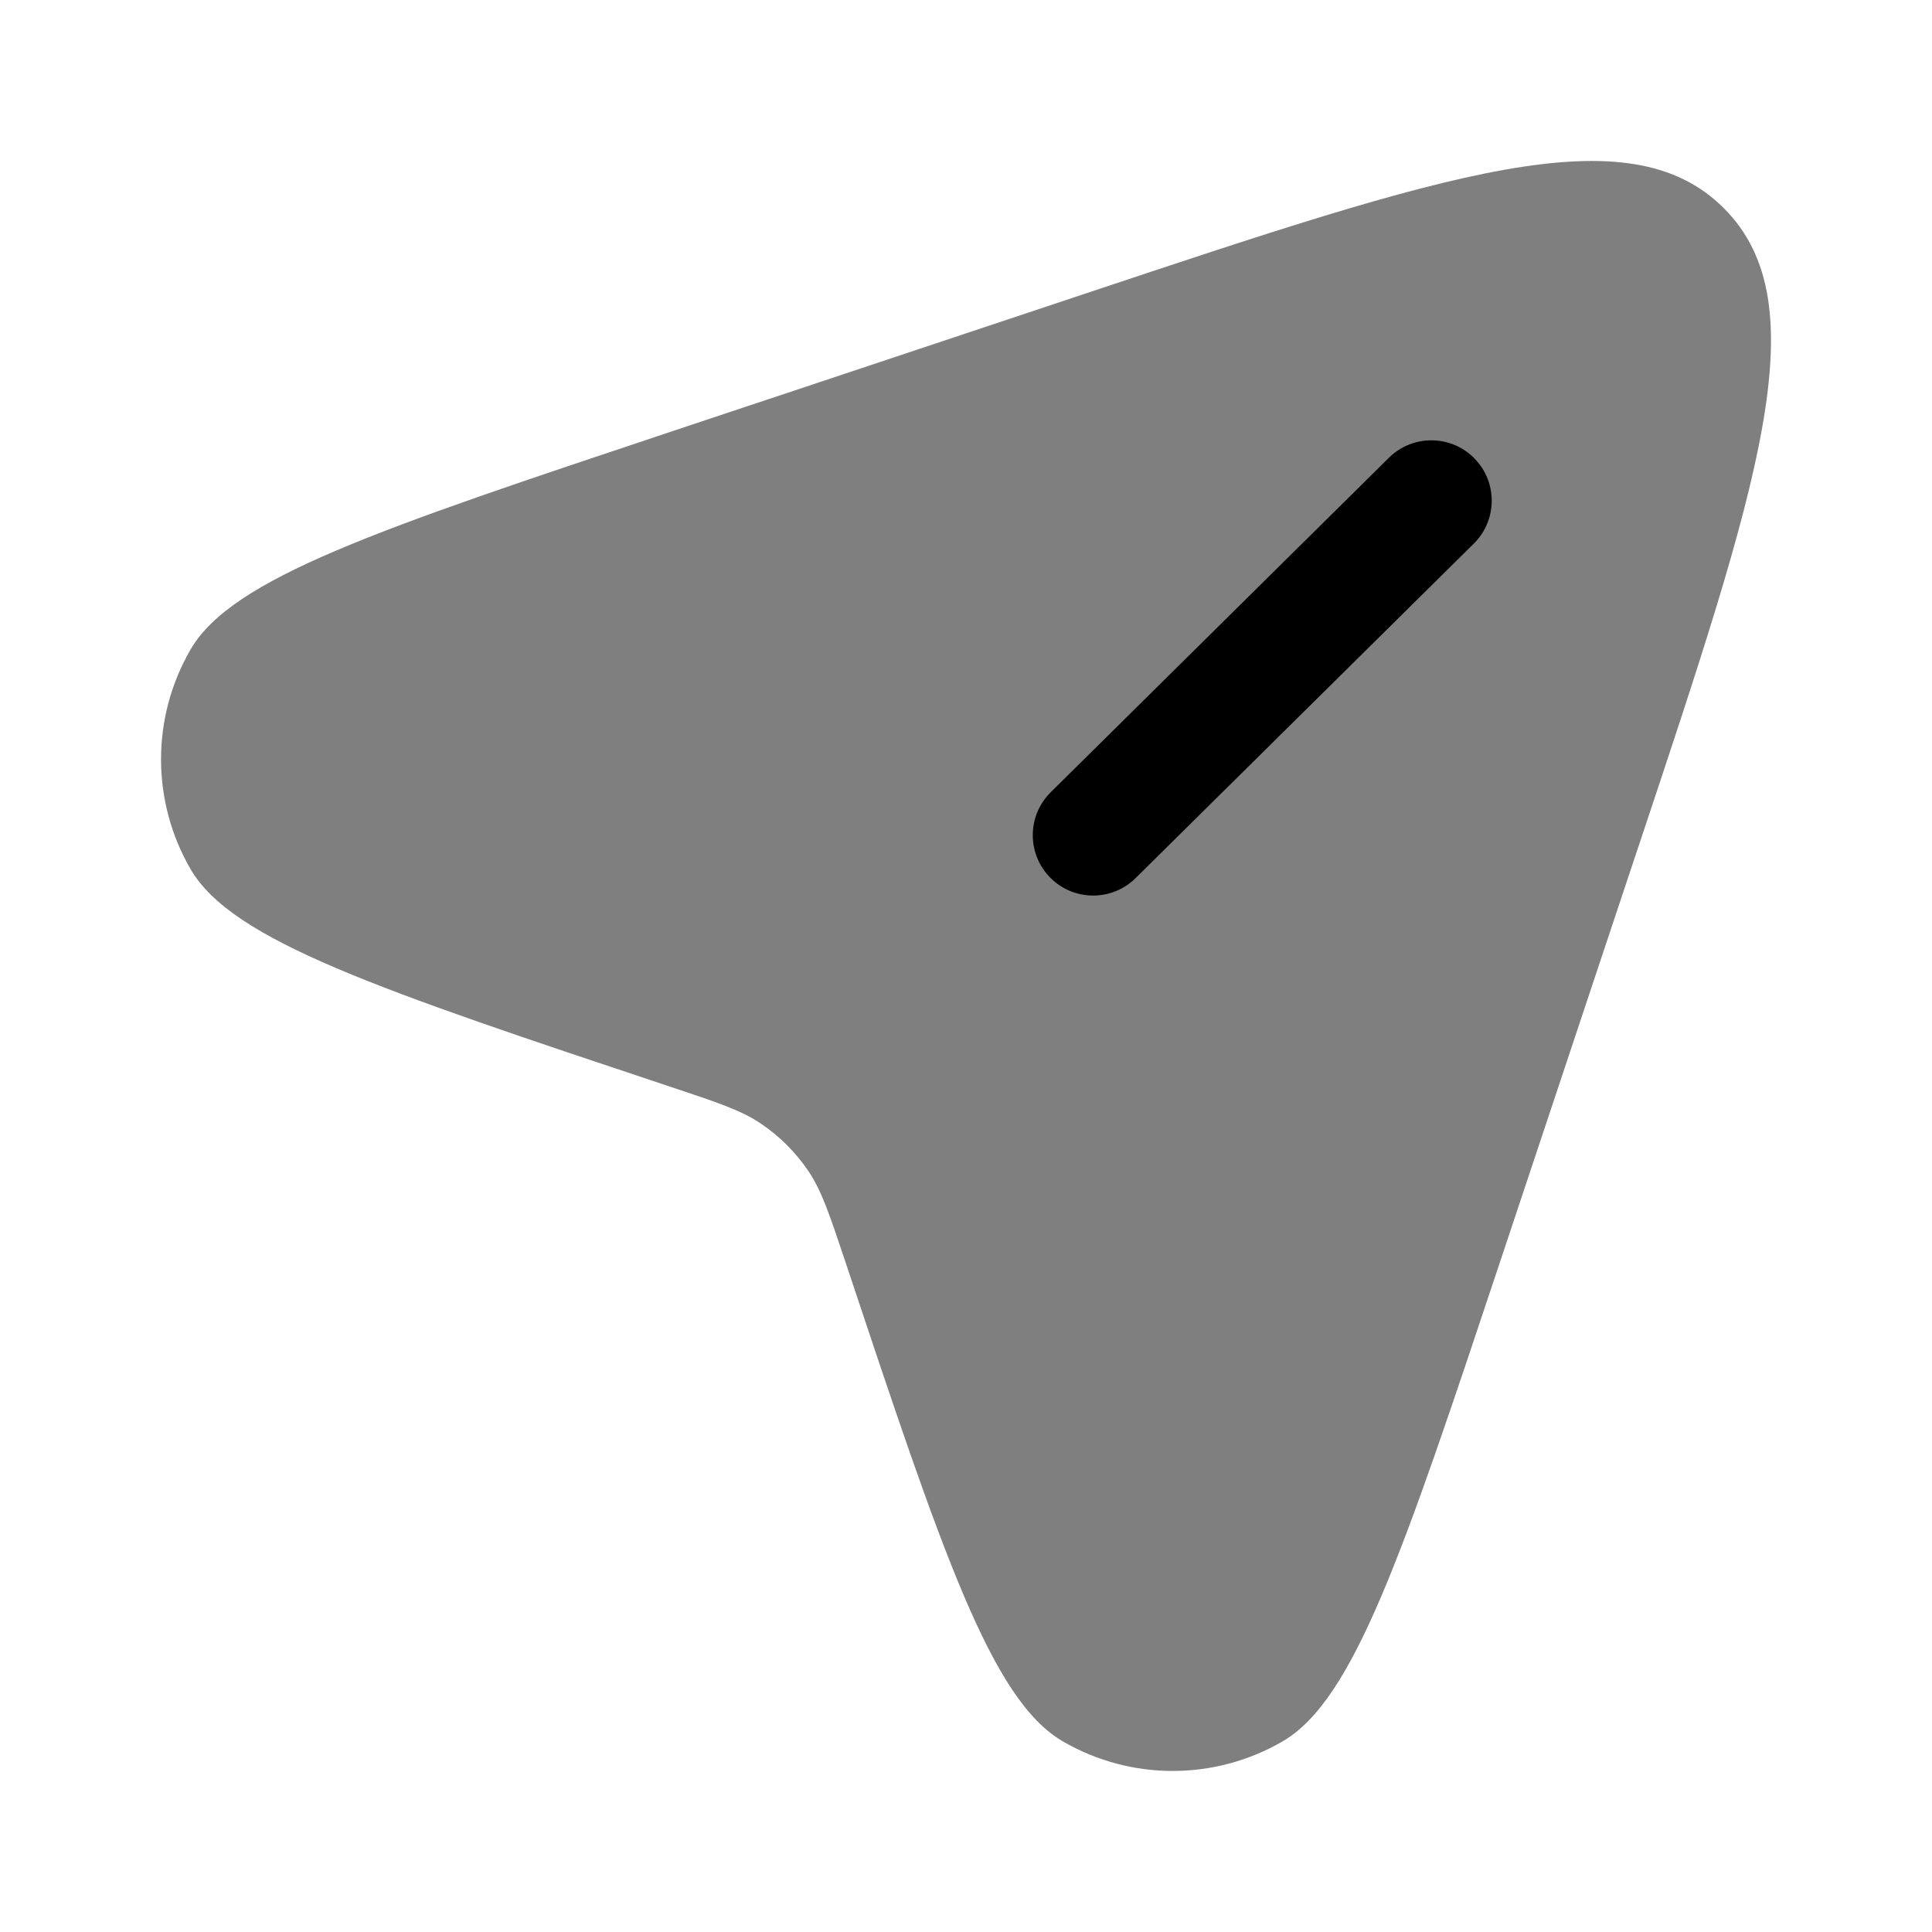
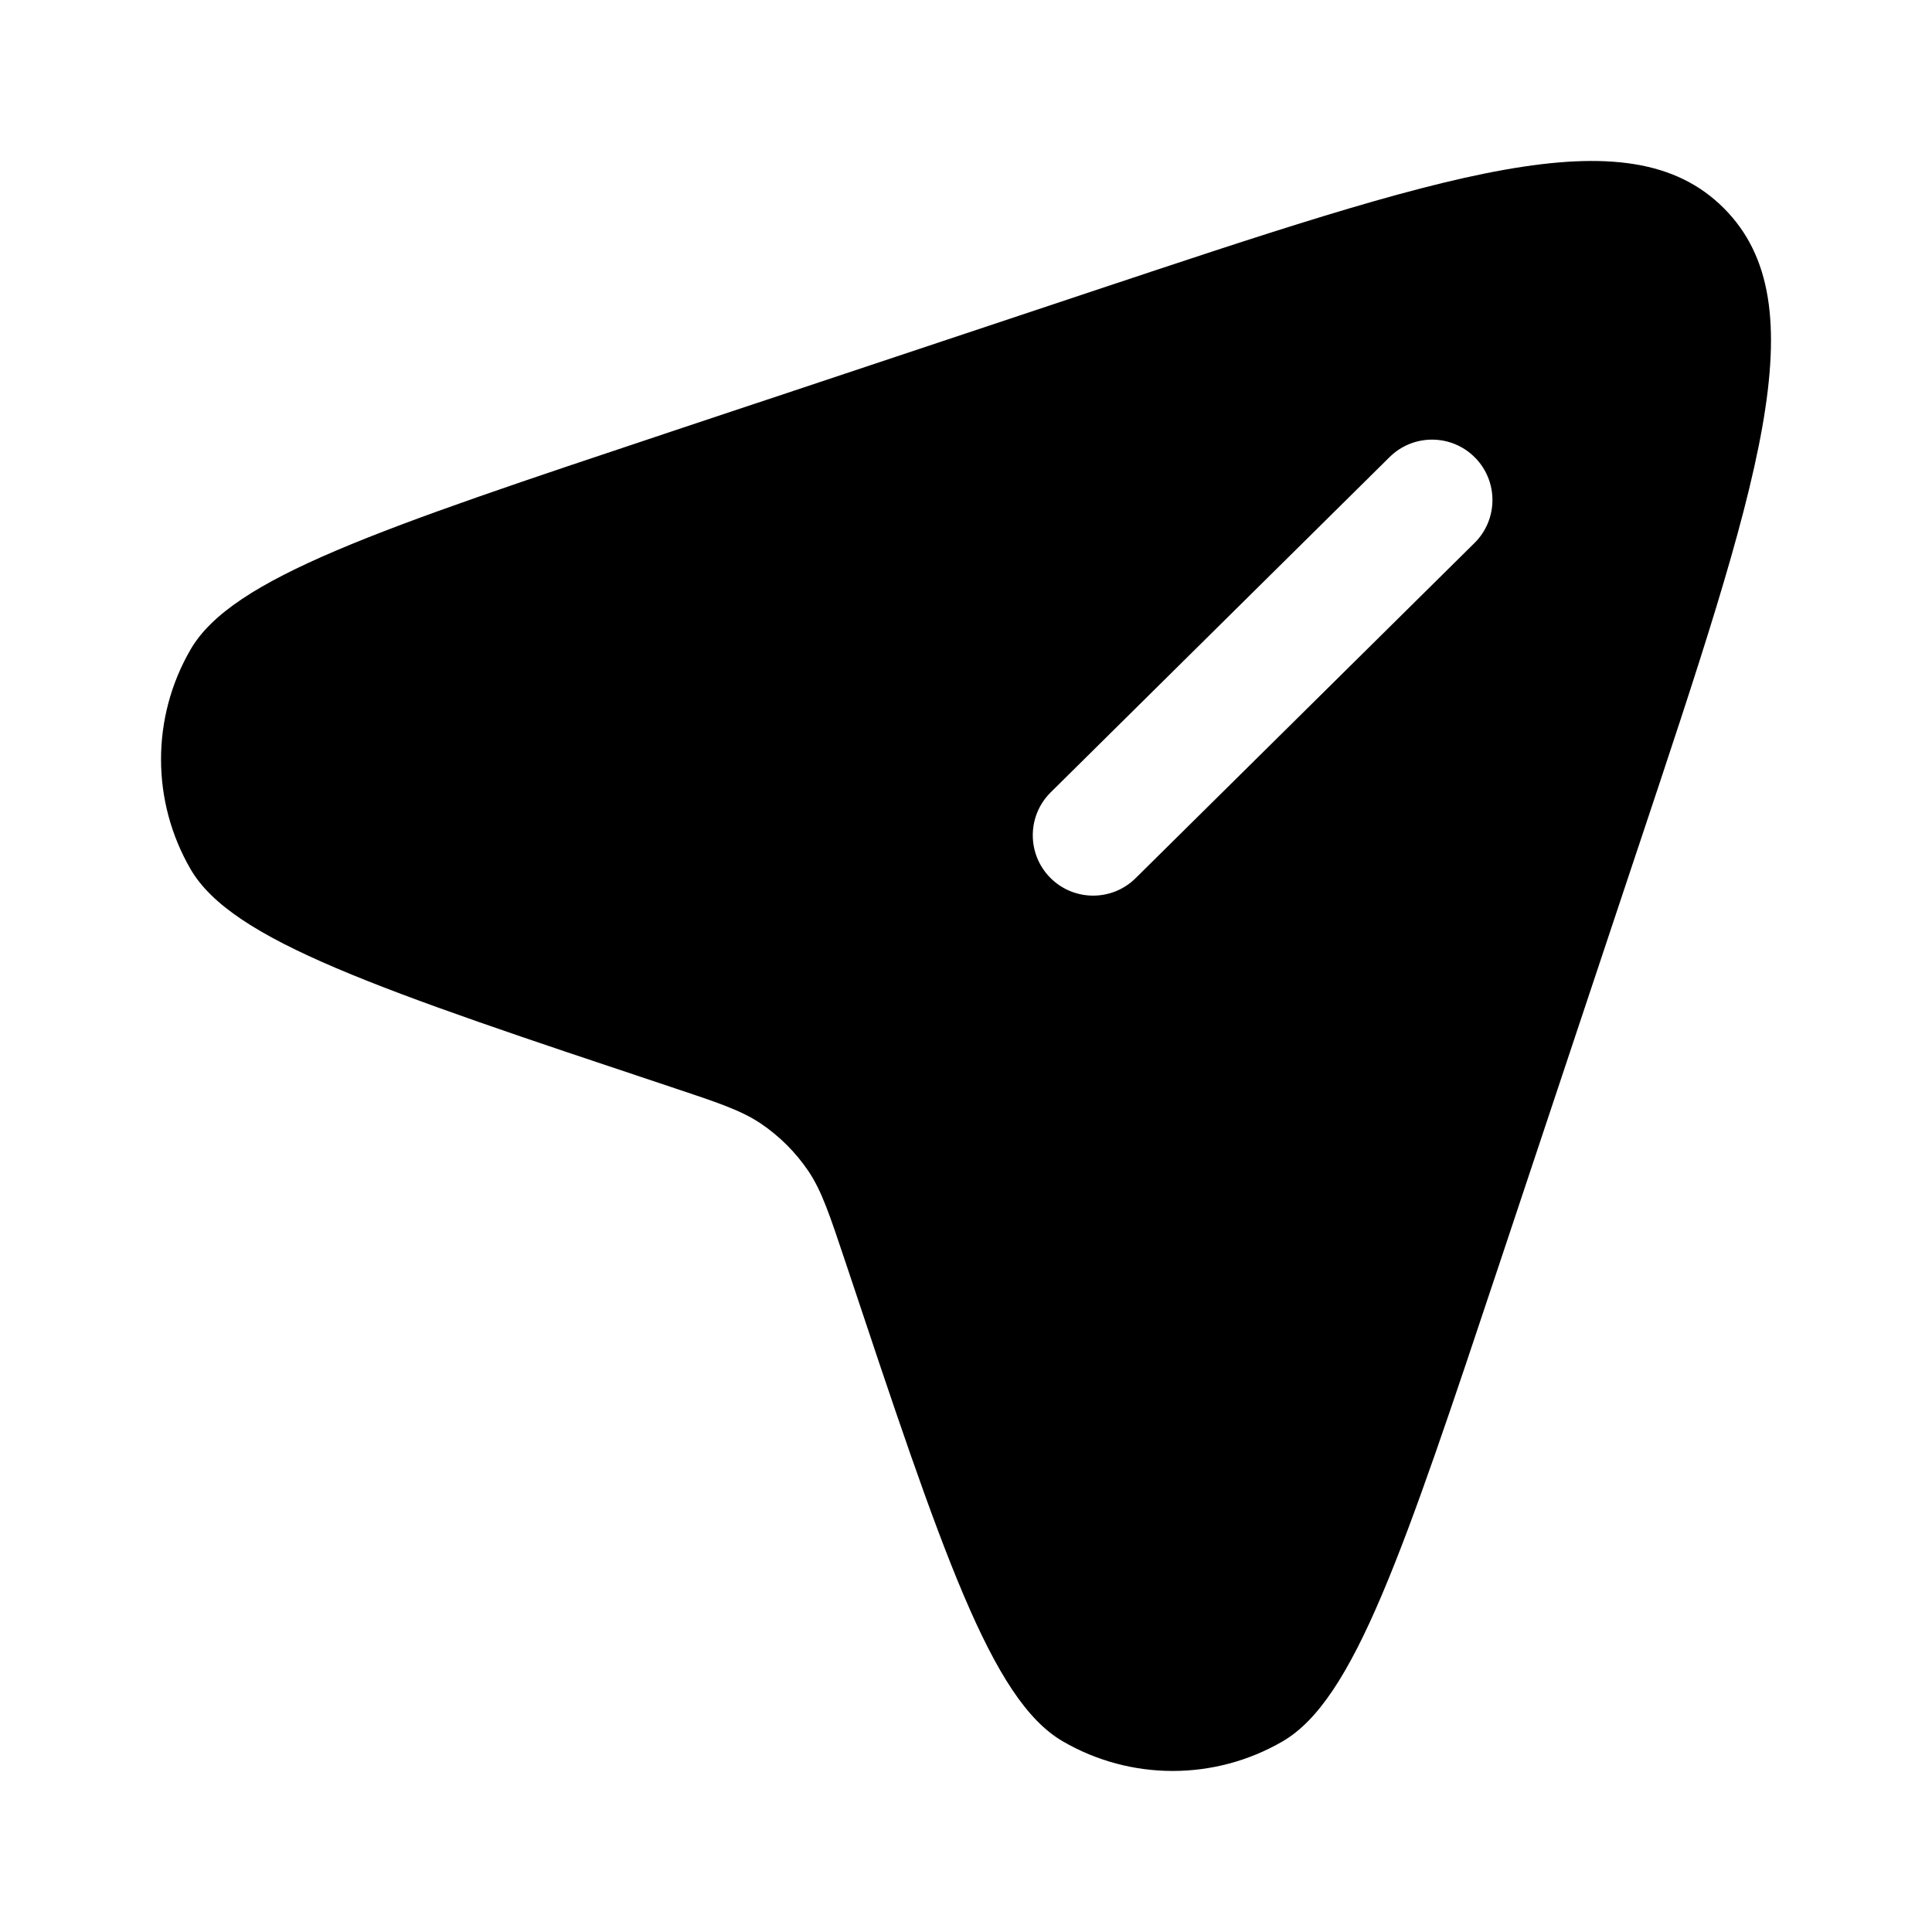
<svg xmlns="http://www.w3.org/2000/svg" width="24" height="24" viewBox="0 0 24 24">
-   <path fill="currentColor" fill-rule="evenodd" d="m20.352 10.52l-1.716 5.15c-1.21 3.63-1.816 5.446-2.703 5.962c-.844.49-1.887.49-2.73 0c-.888-.516-1.493-2.331-2.703-5.962c-.195-.583-.292-.874-.455-1.118a2.2 2.2 0 0 0-.597-.597c-.244-.163-.535-.26-1.118-.454c-3.63-1.21-5.446-1.816-5.962-2.703a2.72 2.72 0 0 1 0-2.731C2.884 7.18 4.7 6.575 8.33 5.364l5.15-1.716c4.498-1.5 6.747-2.25 7.934-1.062s.438 3.436-1.062 7.935" clip-rule="evenodd" opacity="0.5" />
-   <path fill="currentColor" d="M13.046 10.902a.75.75 0 0 1 .006-1.06l4.21-4.164a.75.75 0 0 1 1.055 1.066l-4.21 4.164a.75.75 0 0 1-1.061-.006" />
+   <path fill="currentColor" fill-rule="evenodd" d="m20.352 10.52l-1.716 5.15c-1.21 3.63-1.816 5.446-2.703 5.962c-.844.49-1.887.49-2.73 0c-.888-.516-1.493-2.331-2.703-5.962c-.195-.583-.292-.874-.455-1.118a2.2 2.2 0 0 0-.597-.597c-.244-.163-.535-.26-1.118-.454c-3.63-1.21-5.446-1.816-5.962-2.703a2.72 2.72 0 0 1 0-2.731C2.884 7.18 4.7 6.575 8.33 5.364l5.15-1.716c4.498-1.5 6.747-2.25 7.934-1.062s.438 3.436-1.062 7.935m-7.306.382a.75.75 0 0 1 .006-1.06l4.21-4.165a.75.75 0 1 1 1.055 1.067l-4.21 4.164a.75.75 0 0 1-1.061-.006" clip-rule="evenodd" />
+   <path fill="currentColor" opacity="0" d="M13.046 10.902a.75.75 0 0 1 .006-1.06l4.21-4.164a.75.75 0 0 1 1.055 1.066l-4.21 4.164a.75.75 0 0 1-1.061-.006" />
</svg>
